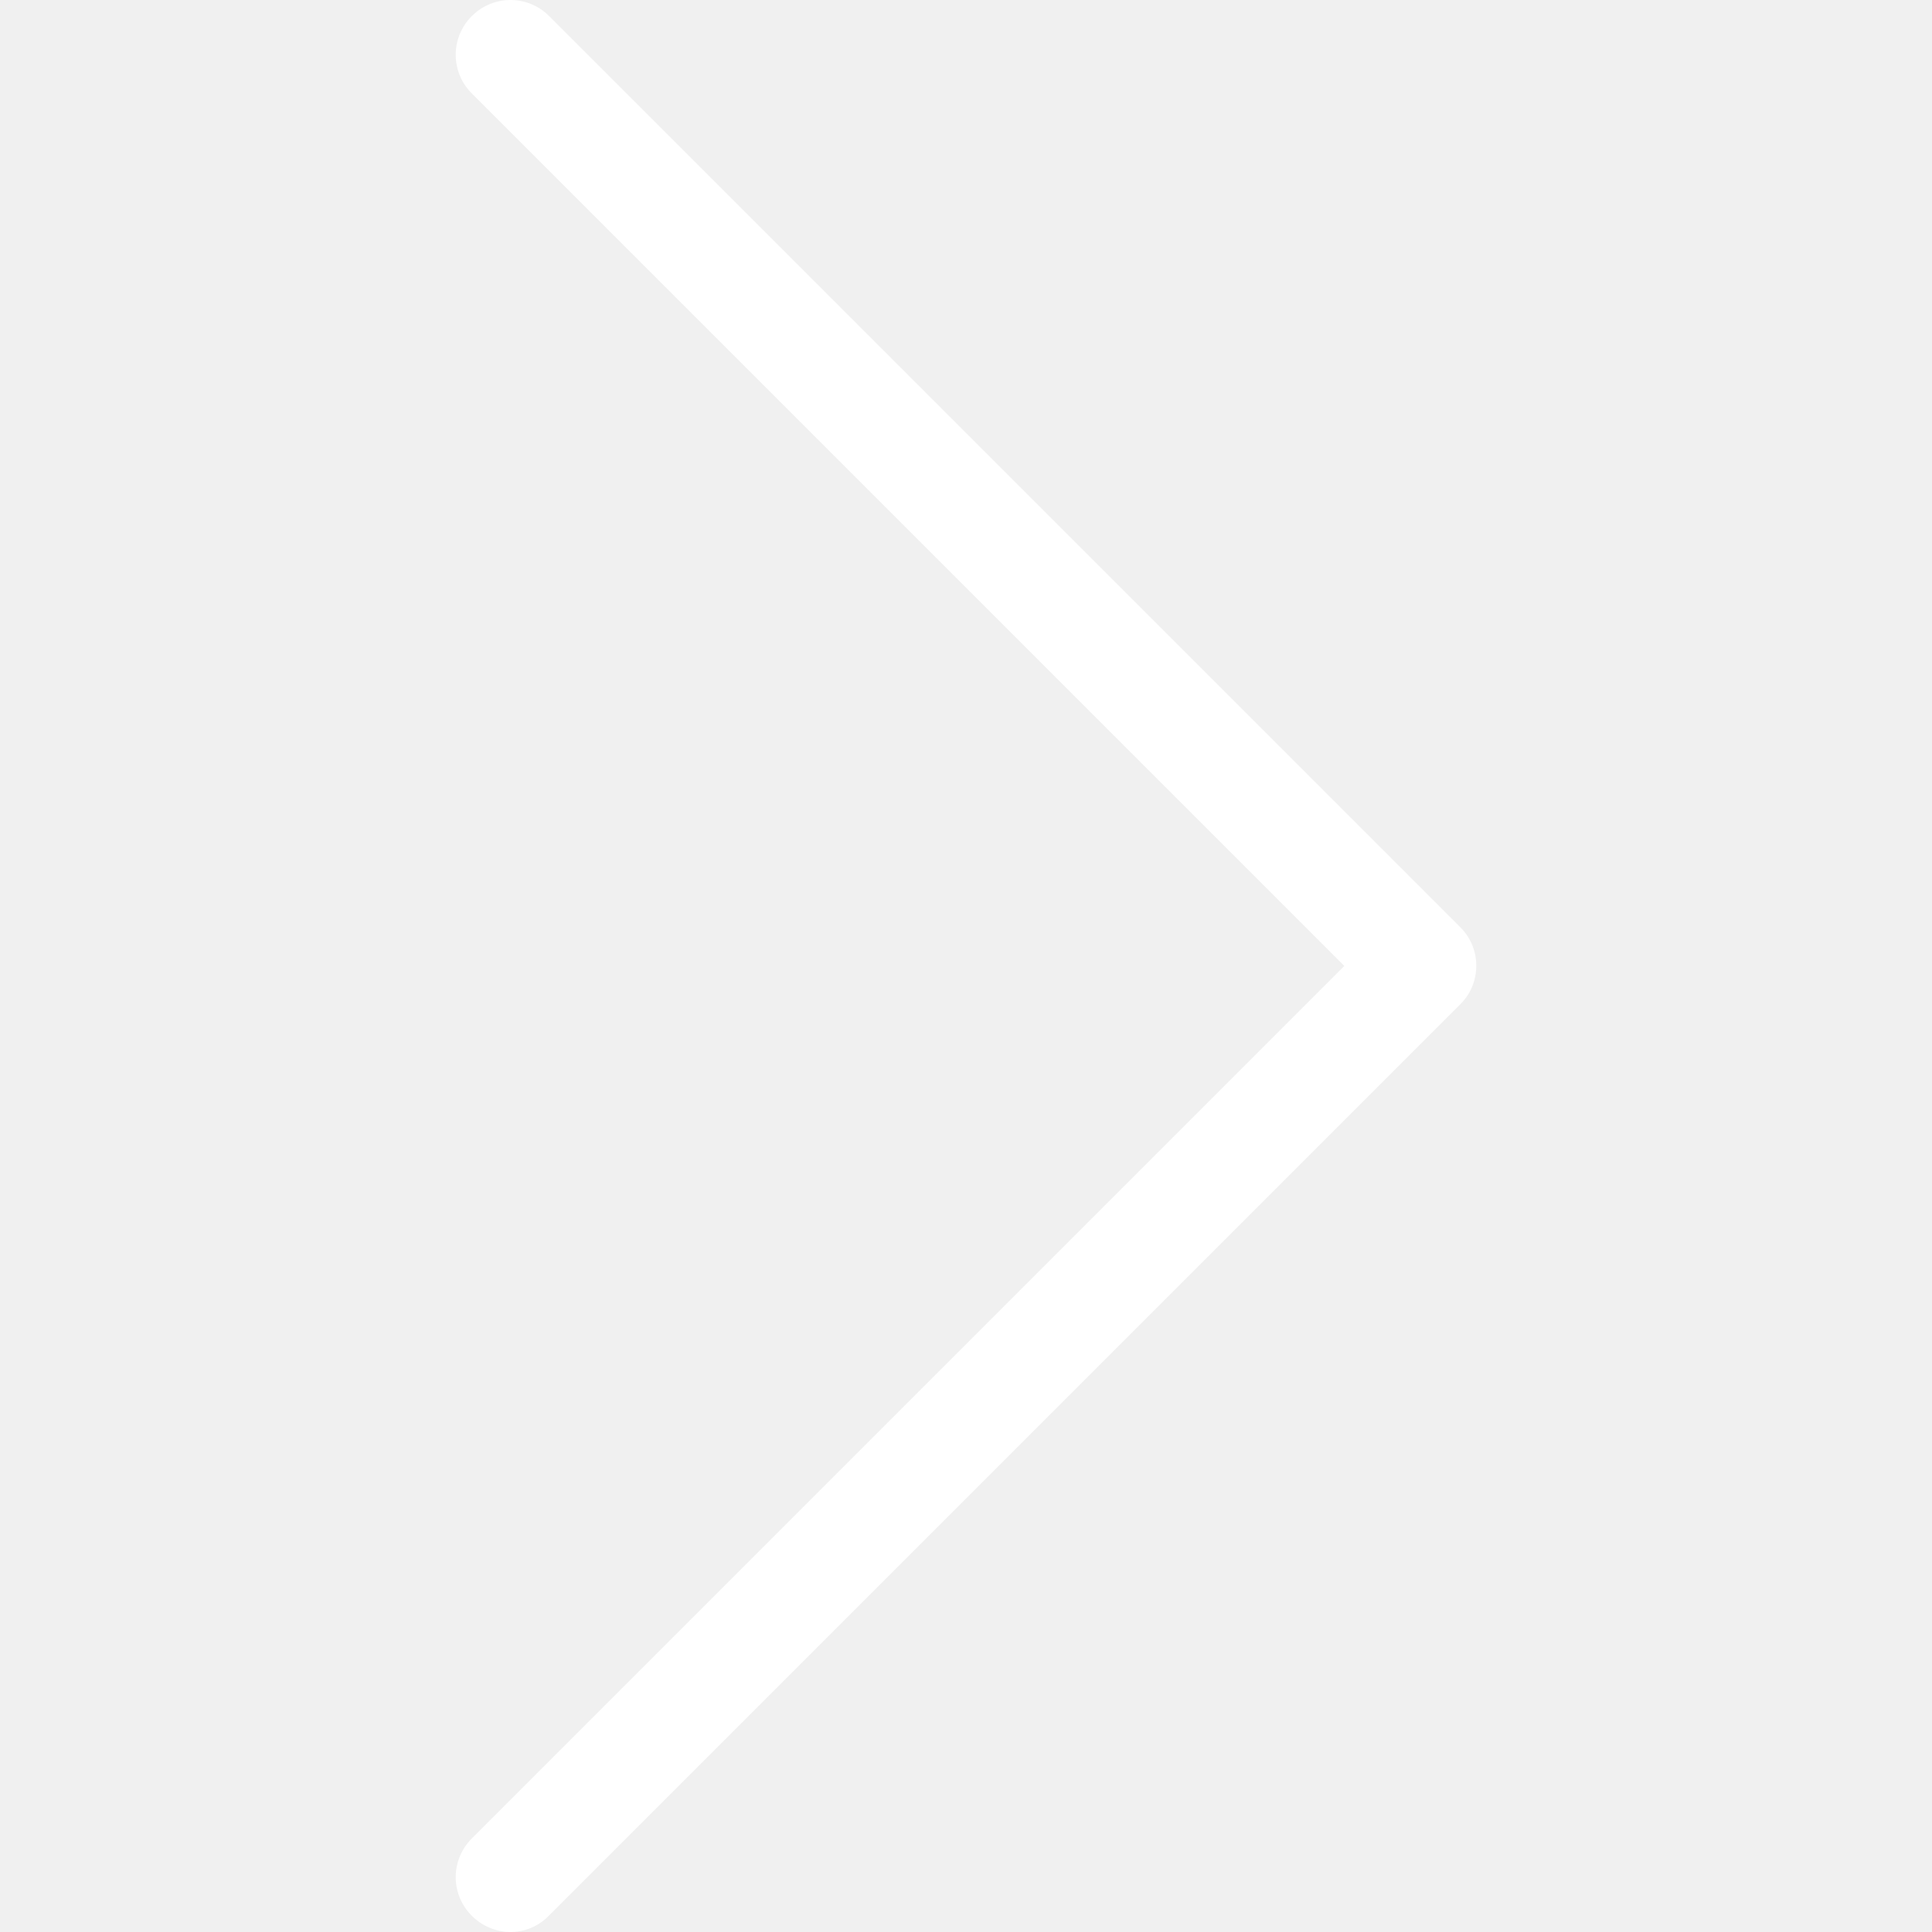
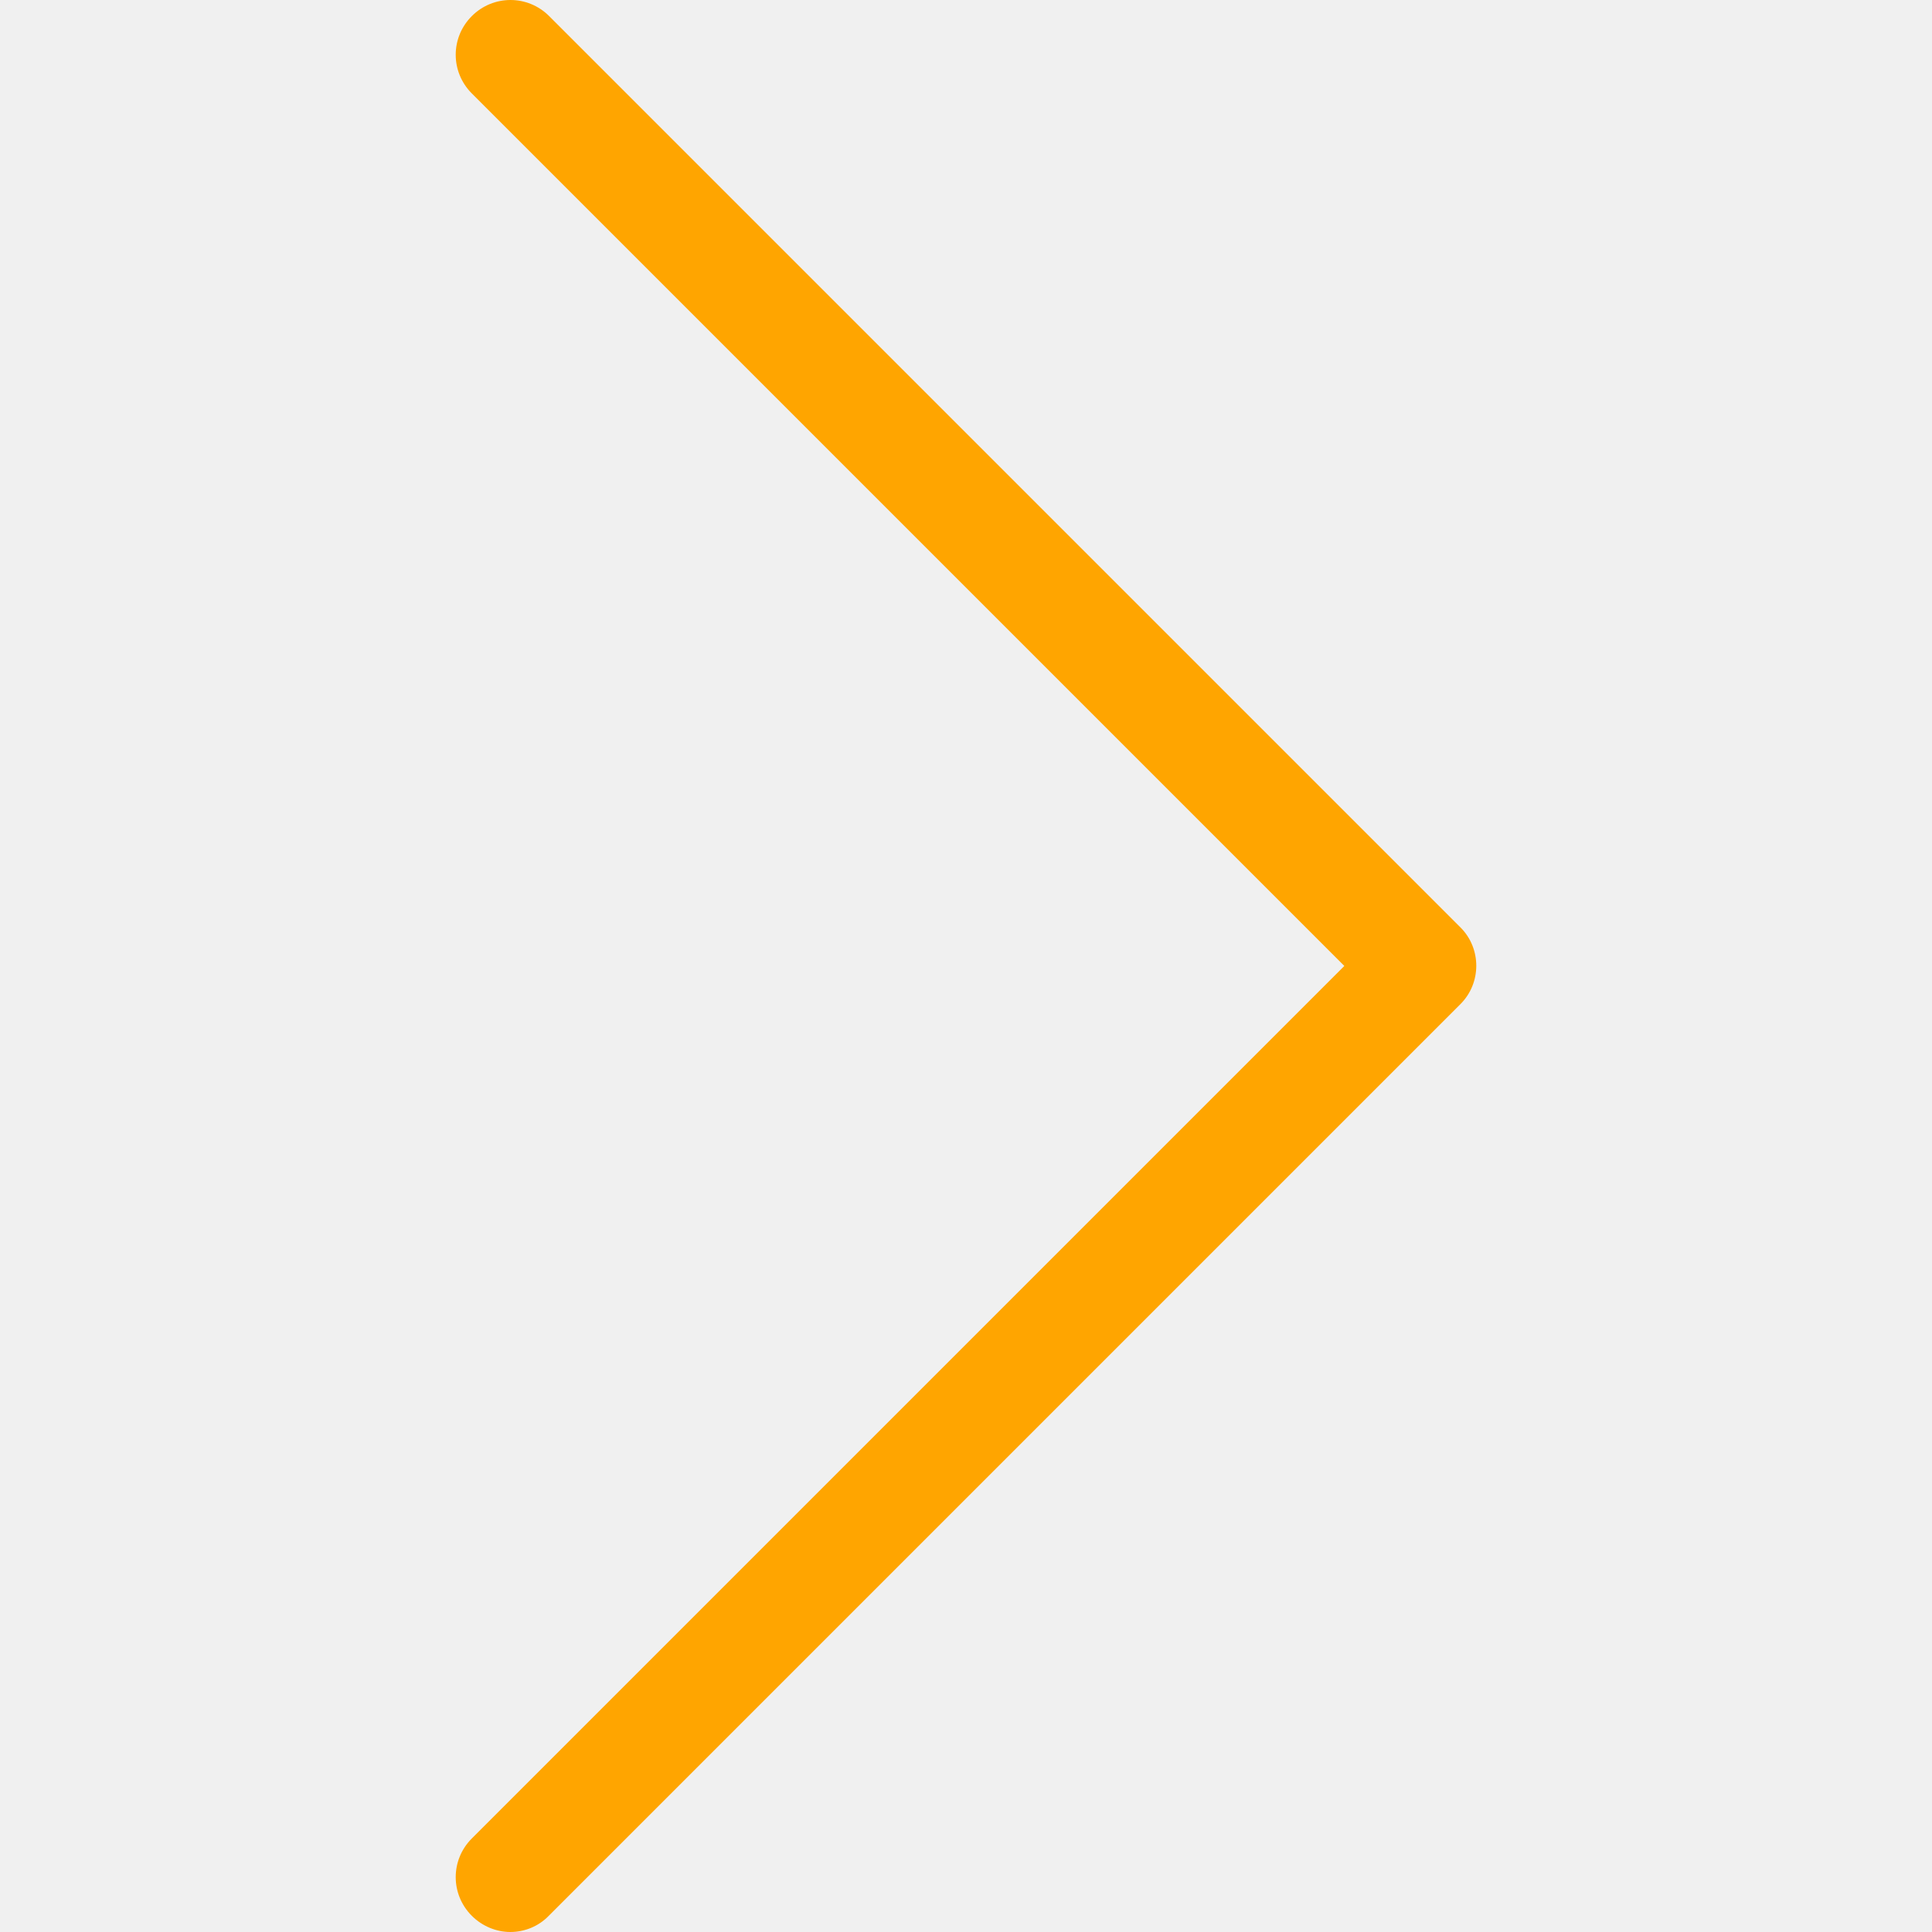
<svg xmlns="http://www.w3.org/2000/svg" version="1.1" id="Capa_1" x="0px" y="0px" viewBox="0 0 477.175 477.175" style="enable-background:new 0 0 477.175 477.175;" xml:space="preserve">
  <g>
-     <path fill="white" d="M360.731,229.075l-225.1-225.1c-5.3-5.3-13.8-5.3-19.1,0s-5.3,13.8,0,19.1l215.5,215.5l-215.5,215.5   c-5.3,5.3-5.3,13.8,0,19.1c2.6,2.6,6.1,4,9.5,4c3.4,0,6.9-1.3,9.5-4l225.1-225.1C365.931,242.875,365.931,234.275,360.731,229.075z   " />
+     <path fill="orange" d="M360.731,229.075l-225.1-225.1c-5.3-5.3-13.8-5.3-19.1,0s-5.3,13.8,0,19.1l215.5,215.5l-215.5,215.5   c-5.3,5.3-5.3,13.8,0,19.1c2.6,2.6,6.1,4,9.5,4c3.4,0,6.9-1.3,9.5-4l225.1-225.1C365.931,242.875,365.931,234.275,360.731,229.075z   " />
  </g>
  <g>
</g>
  <g>
</g>
  <g>
</g>
  <g>
</g>
  <g>
</g>
  <g>
</g>
  <g>
</g>
  <g>
</g>
  <g>
</g>
  <g>
</g>
  <g>
</g>
  <g>
</g>
  <g>
</g>
  <g>
</g>
  <g>
</g>
</svg>
